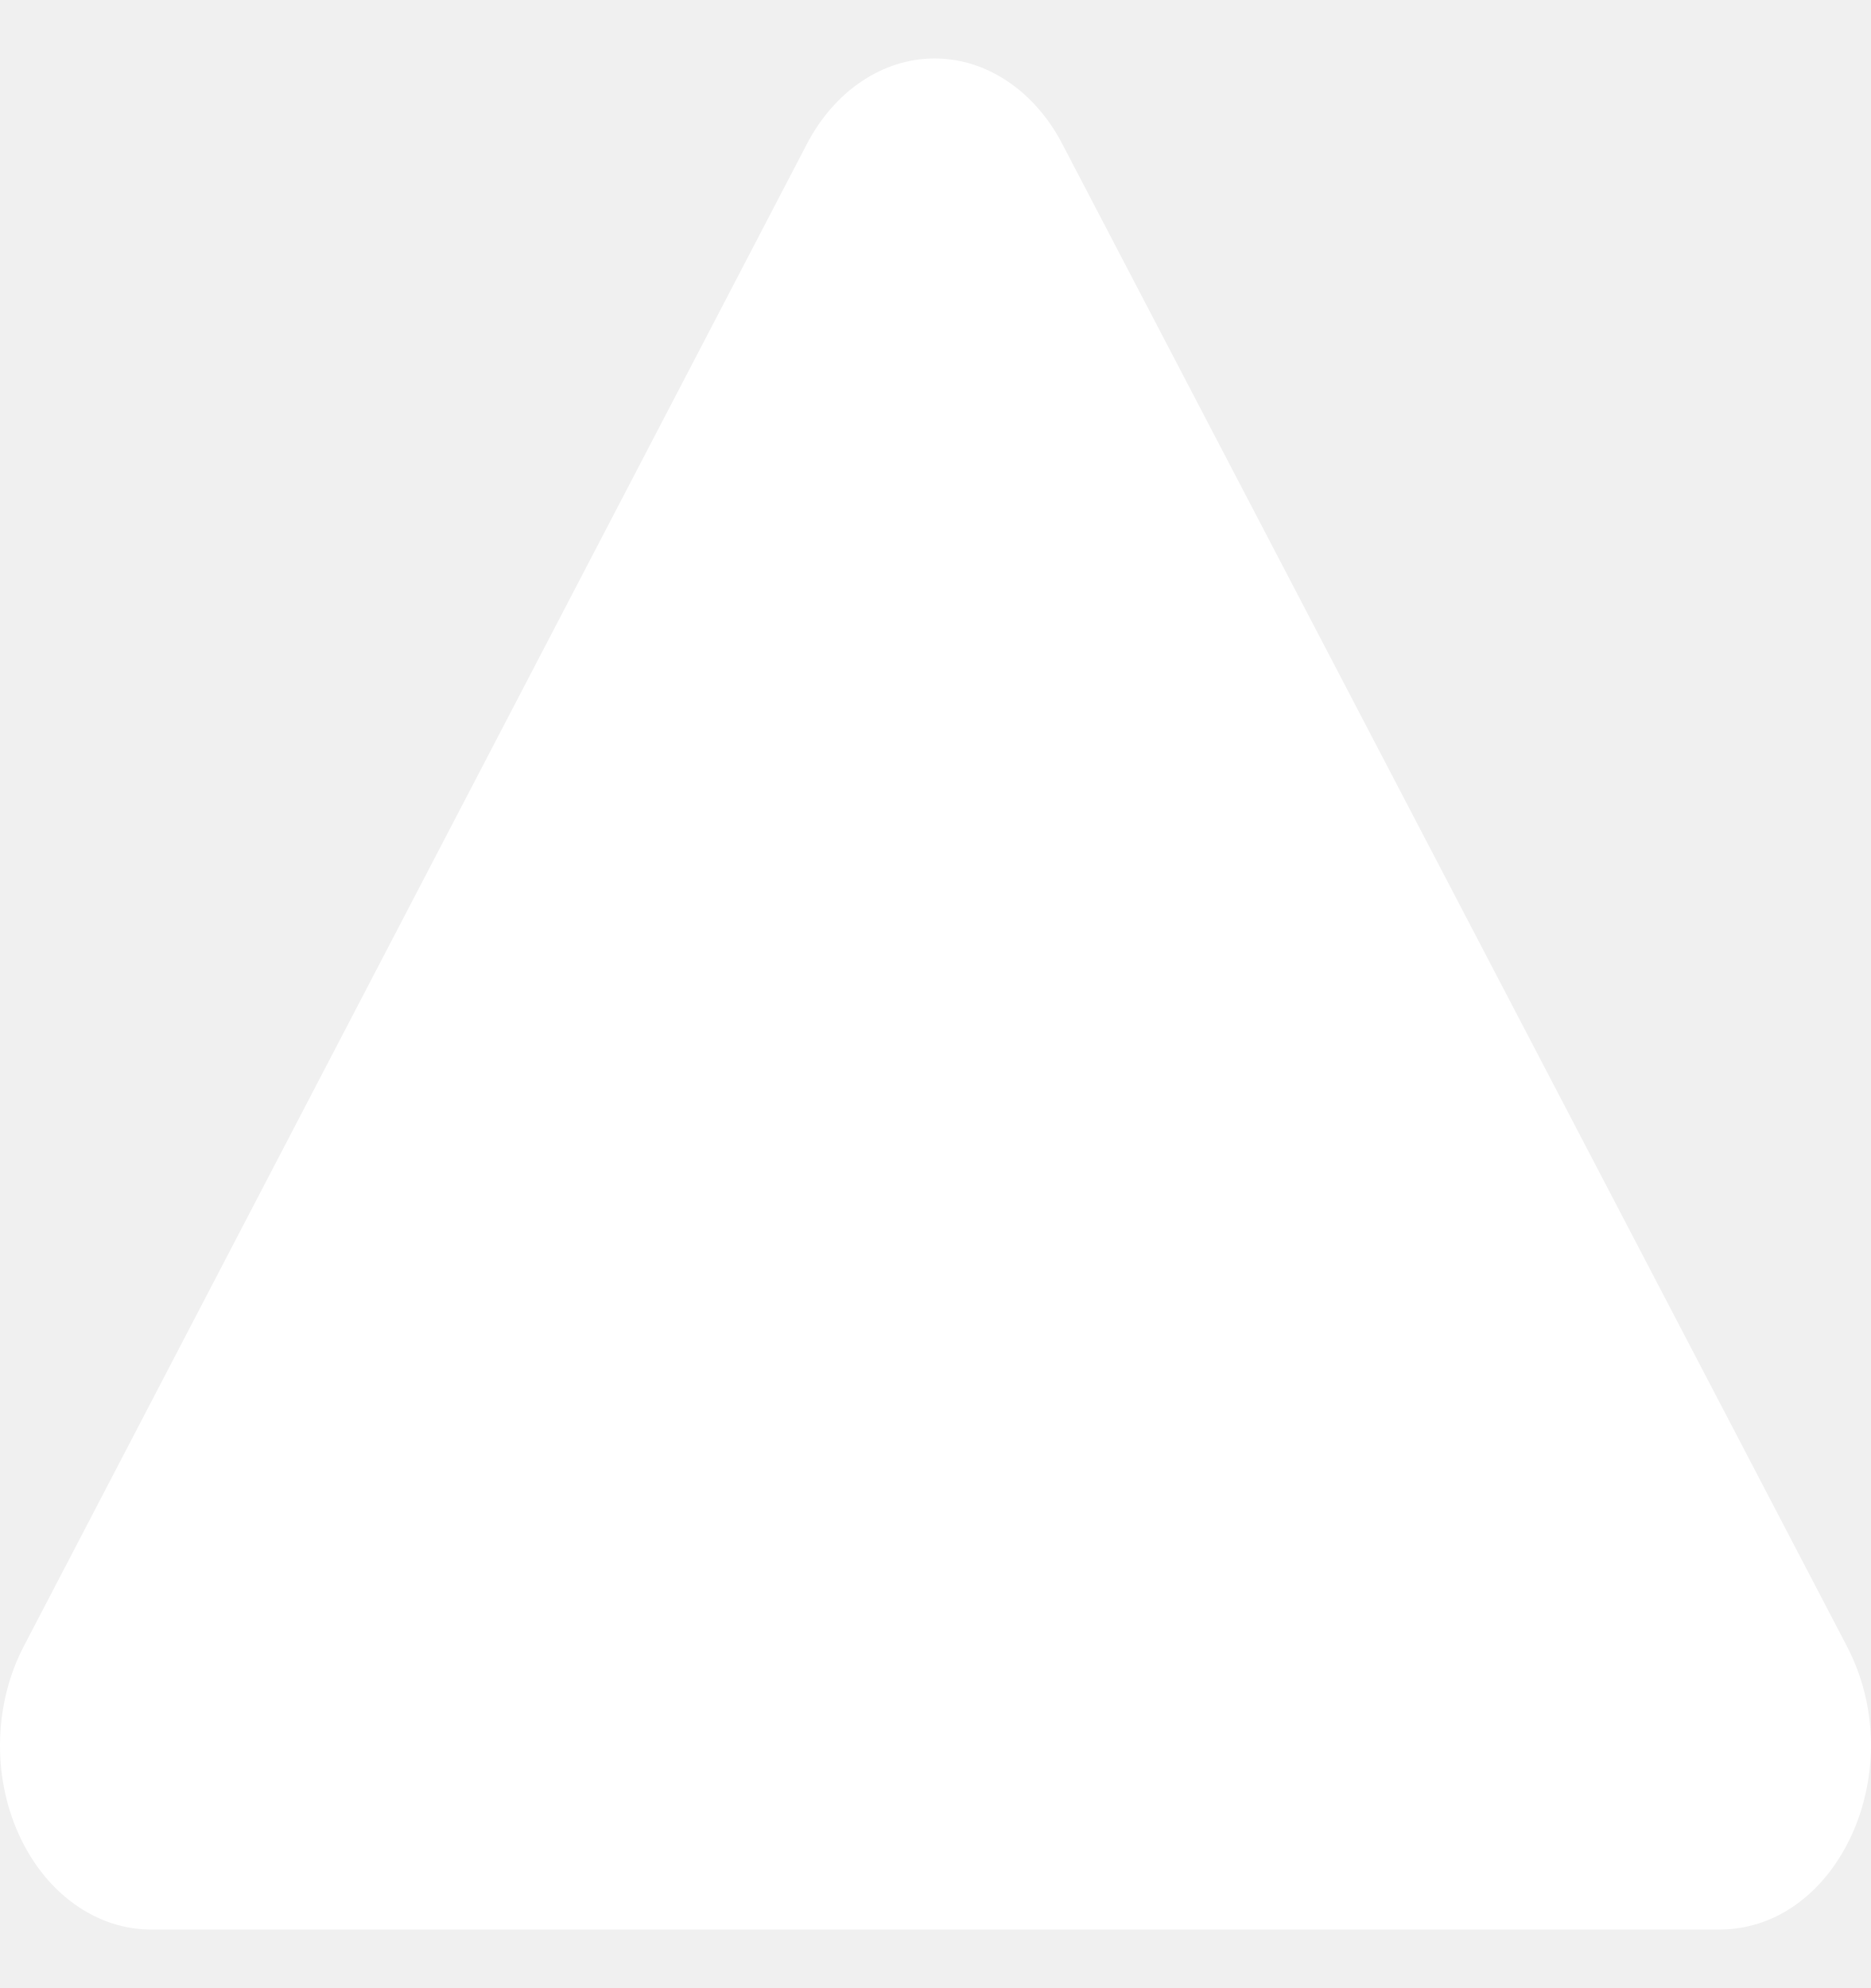
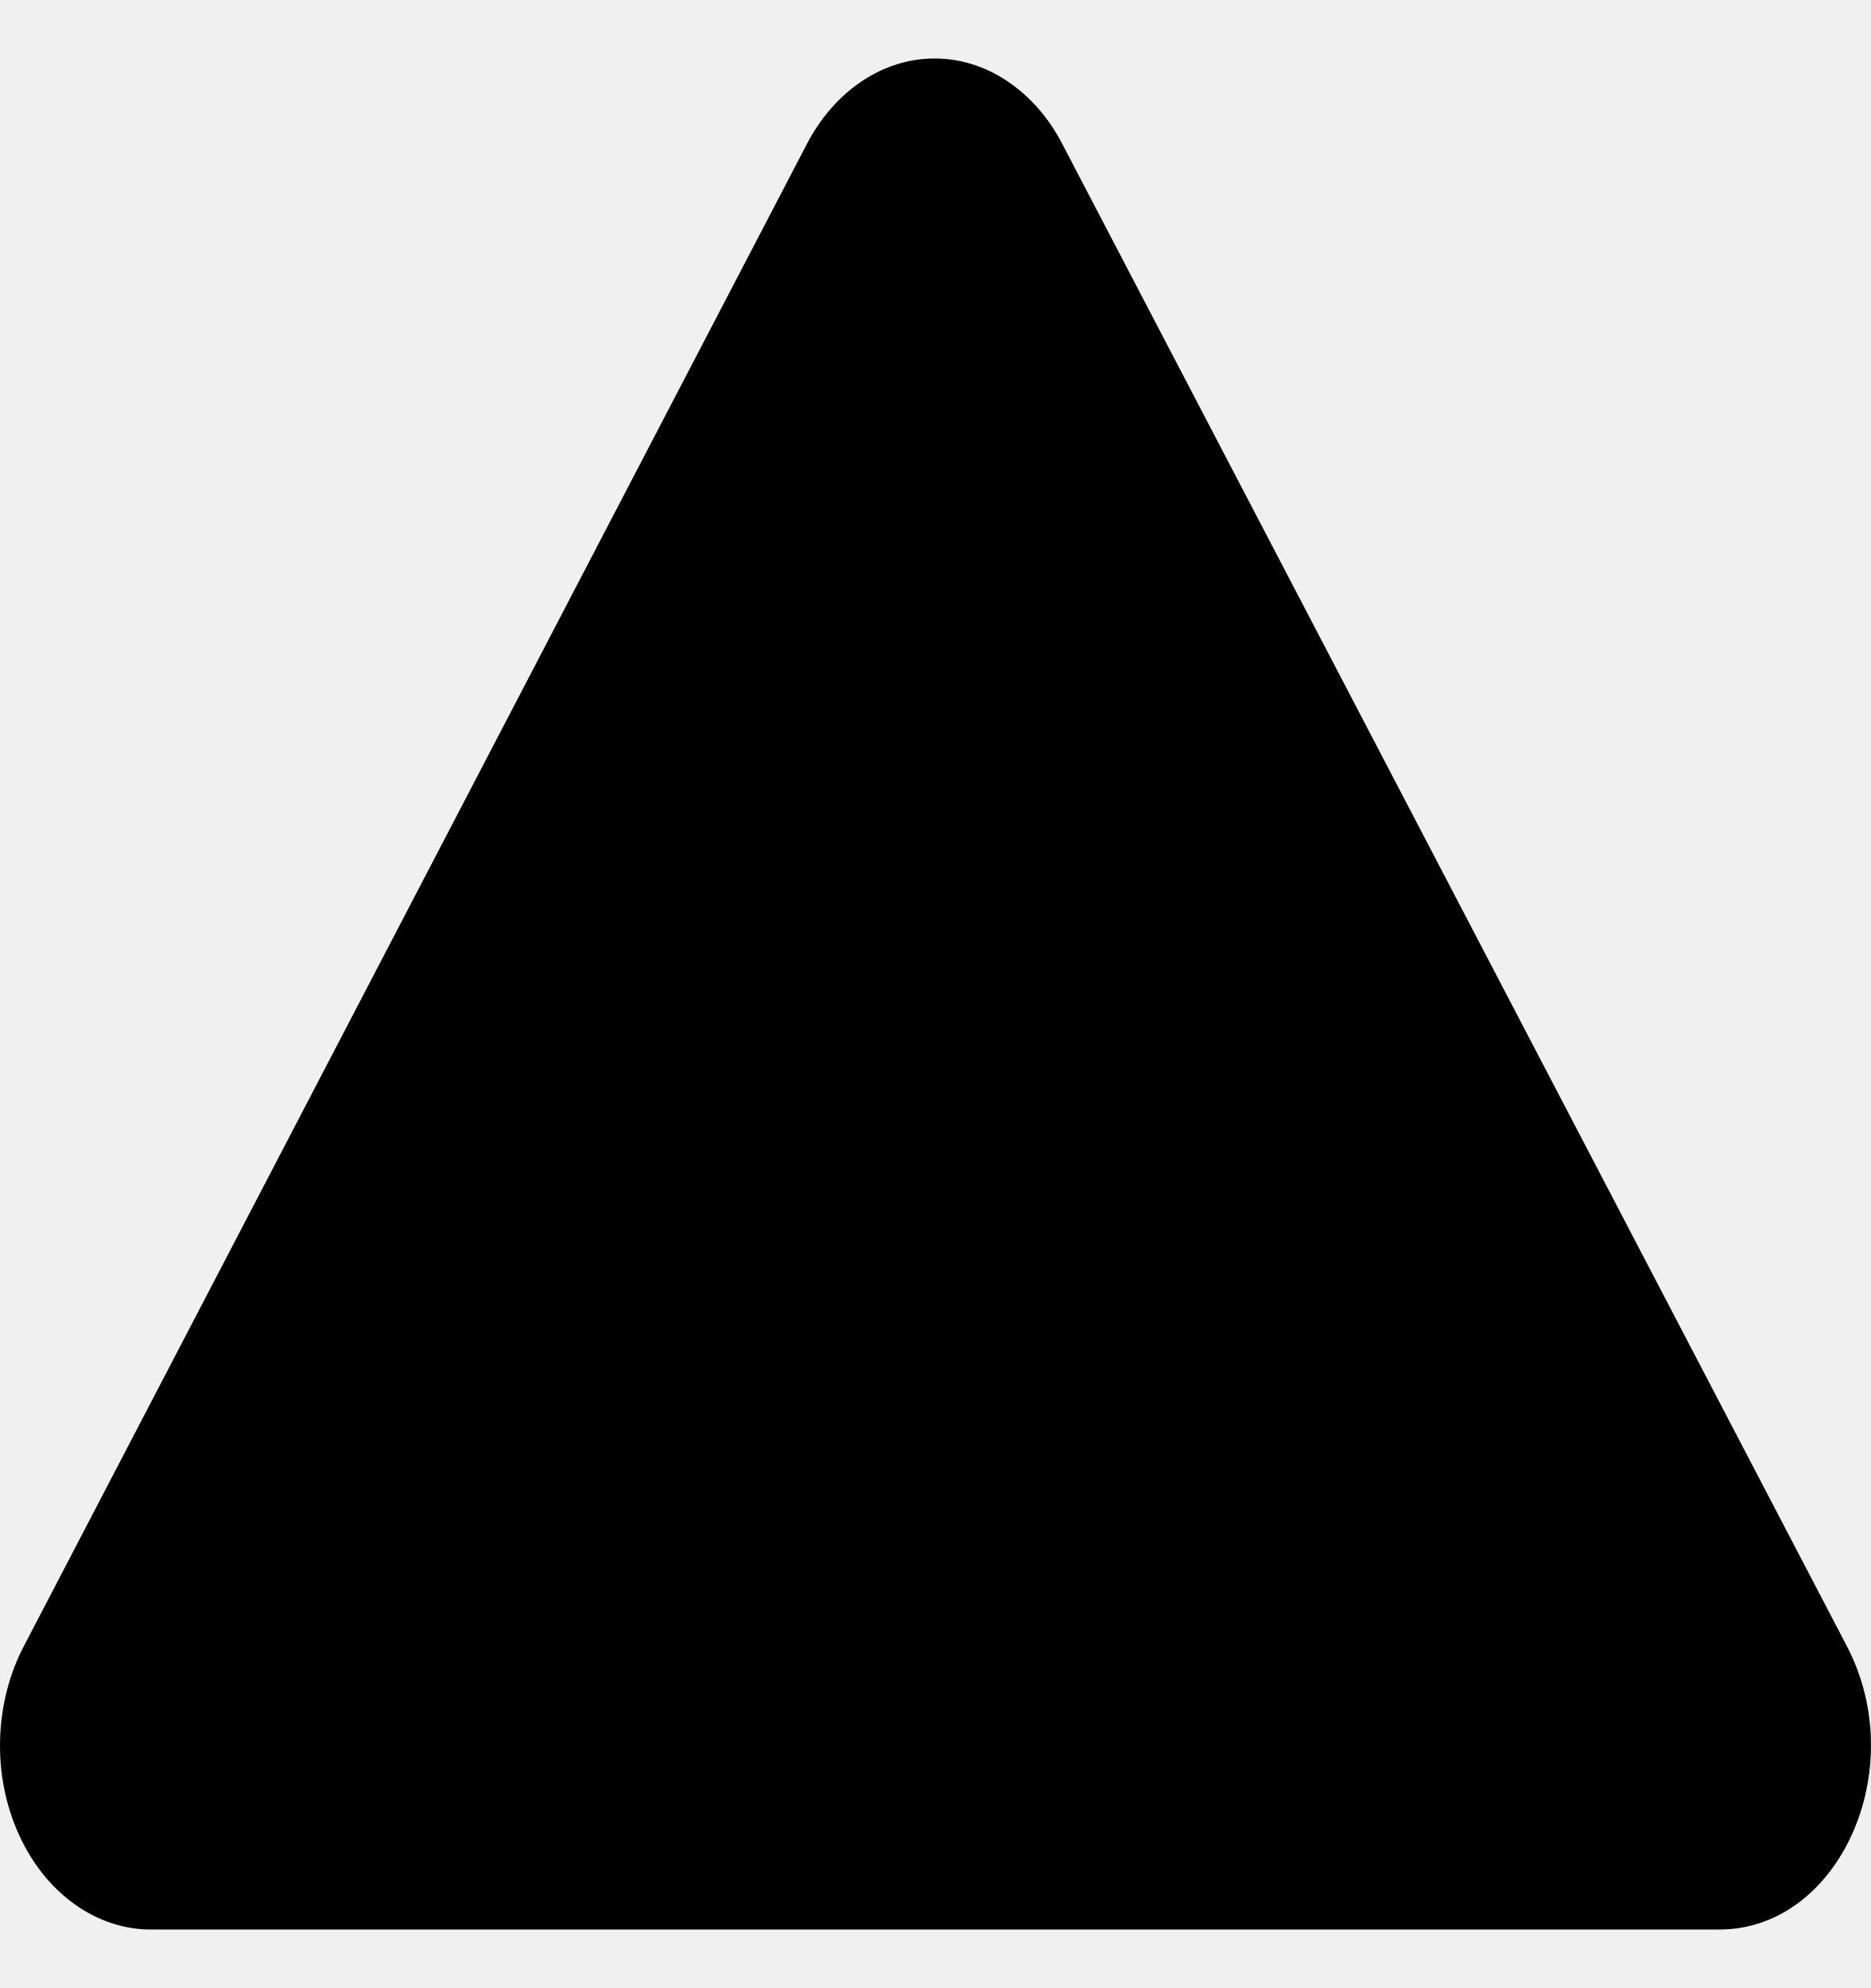
- <svg xmlns="http://www.w3.org/2000/svg" width="16" height="17" viewBox="0 0 16 17" fill="none">
-   <path d="M1.294 16.5H14.704C15.726 16.5 16.348 15.128 15.791 14.071L9.086 1.234C8.97 1.009 8.808 0.824 8.617 0.696C8.426 0.567 8.211 0.5 7.993 0.5C7.774 0.5 7.56 0.567 7.368 0.696C7.177 0.824 7.016 1.009 6.899 1.234L0.207 14.071C0.081 14.309 0.01 14.584 0.001 14.867C-0.008 15.15 0.046 15.431 0.158 15.68C0.269 15.928 0.433 16.136 0.633 16.28C0.834 16.425 1.062 16.501 1.294 16.5Z" fill="white" />
+ <svg xmlns="http://www.w3.org/2000/svg" width="16" height="17" viewBox="0 0 16 17" fill="black">
+   <path d="M1.294 16.5H14.704C15.726 16.5 16.348 15.128 15.791 14.071L9.086 1.234C8.97 1.009 8.808 0.824 8.617 0.696C8.426 0.567 8.211 0.5 7.993 0.5C7.774 0.5 7.56 0.567 7.368 0.696C7.177 0.824 7.016 1.009 6.899 1.234L0.207 14.071C0.081 14.309 0.01 14.584 0.001 14.867C-0.008 15.15 0.046 15.431 0.158 15.68C0.269 15.928 0.433 16.136 0.633 16.28C0.834 16.425 1.062 16.501 1.294 16.5Z" />
</svg>
